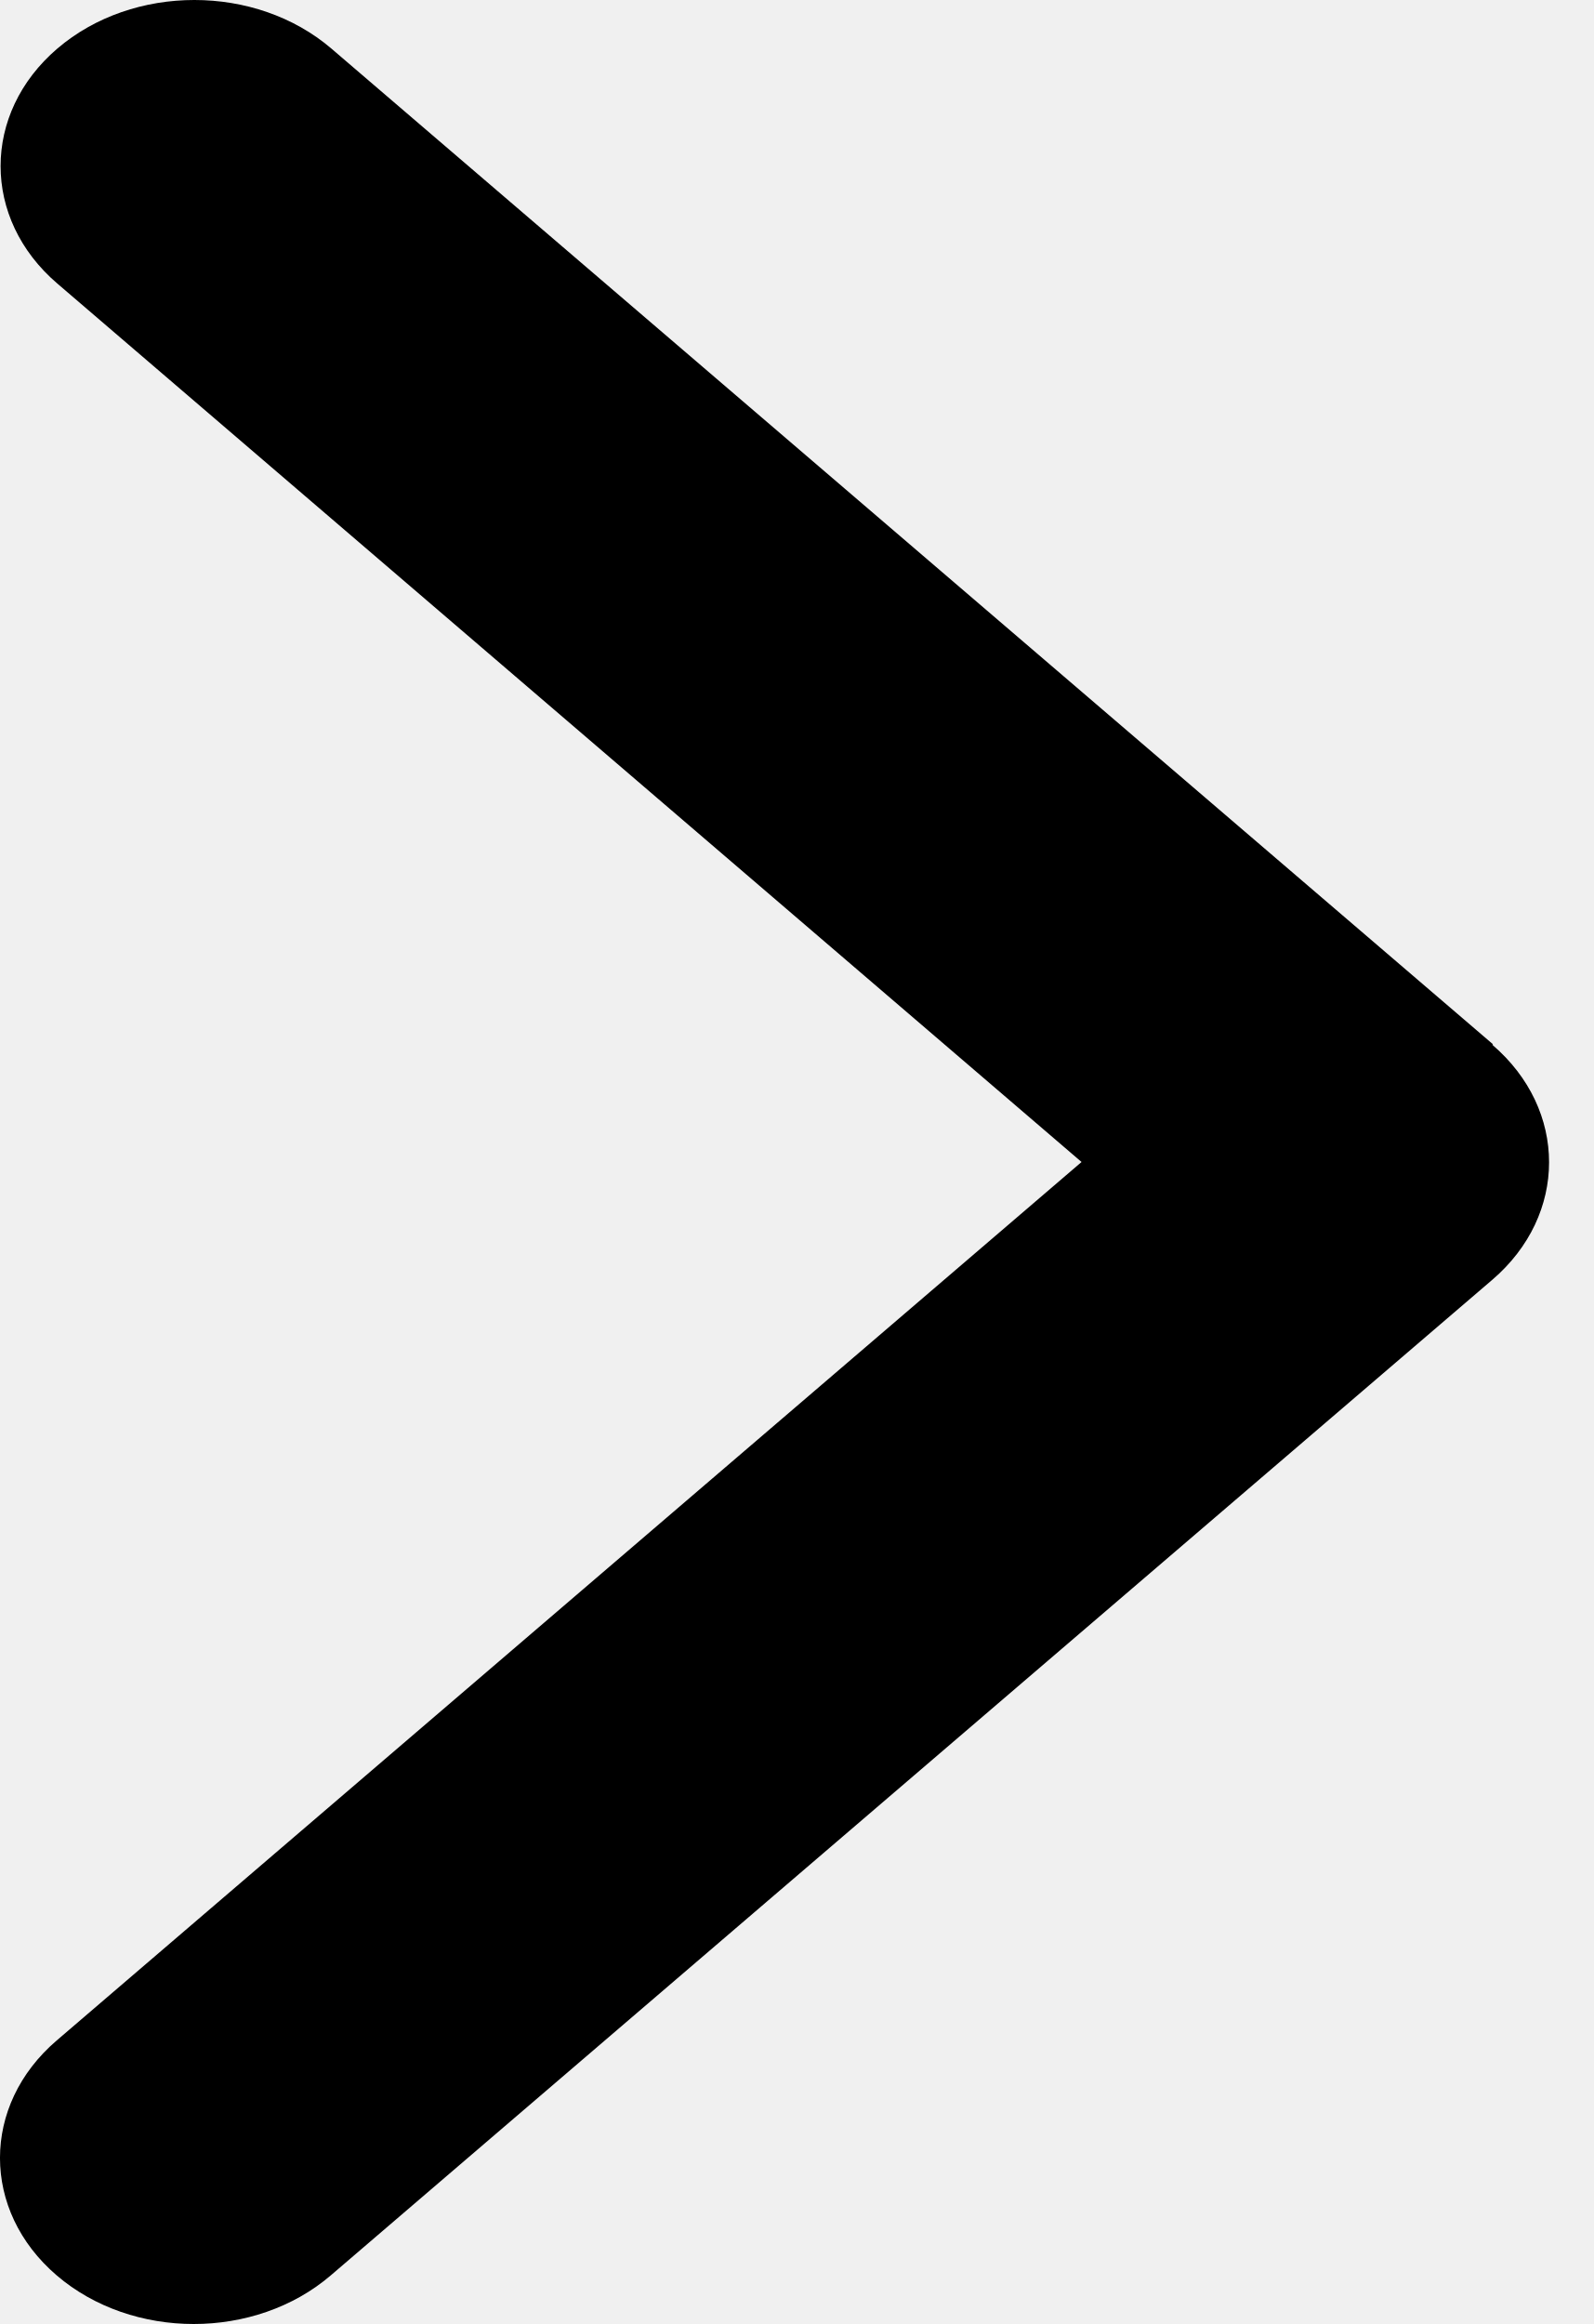
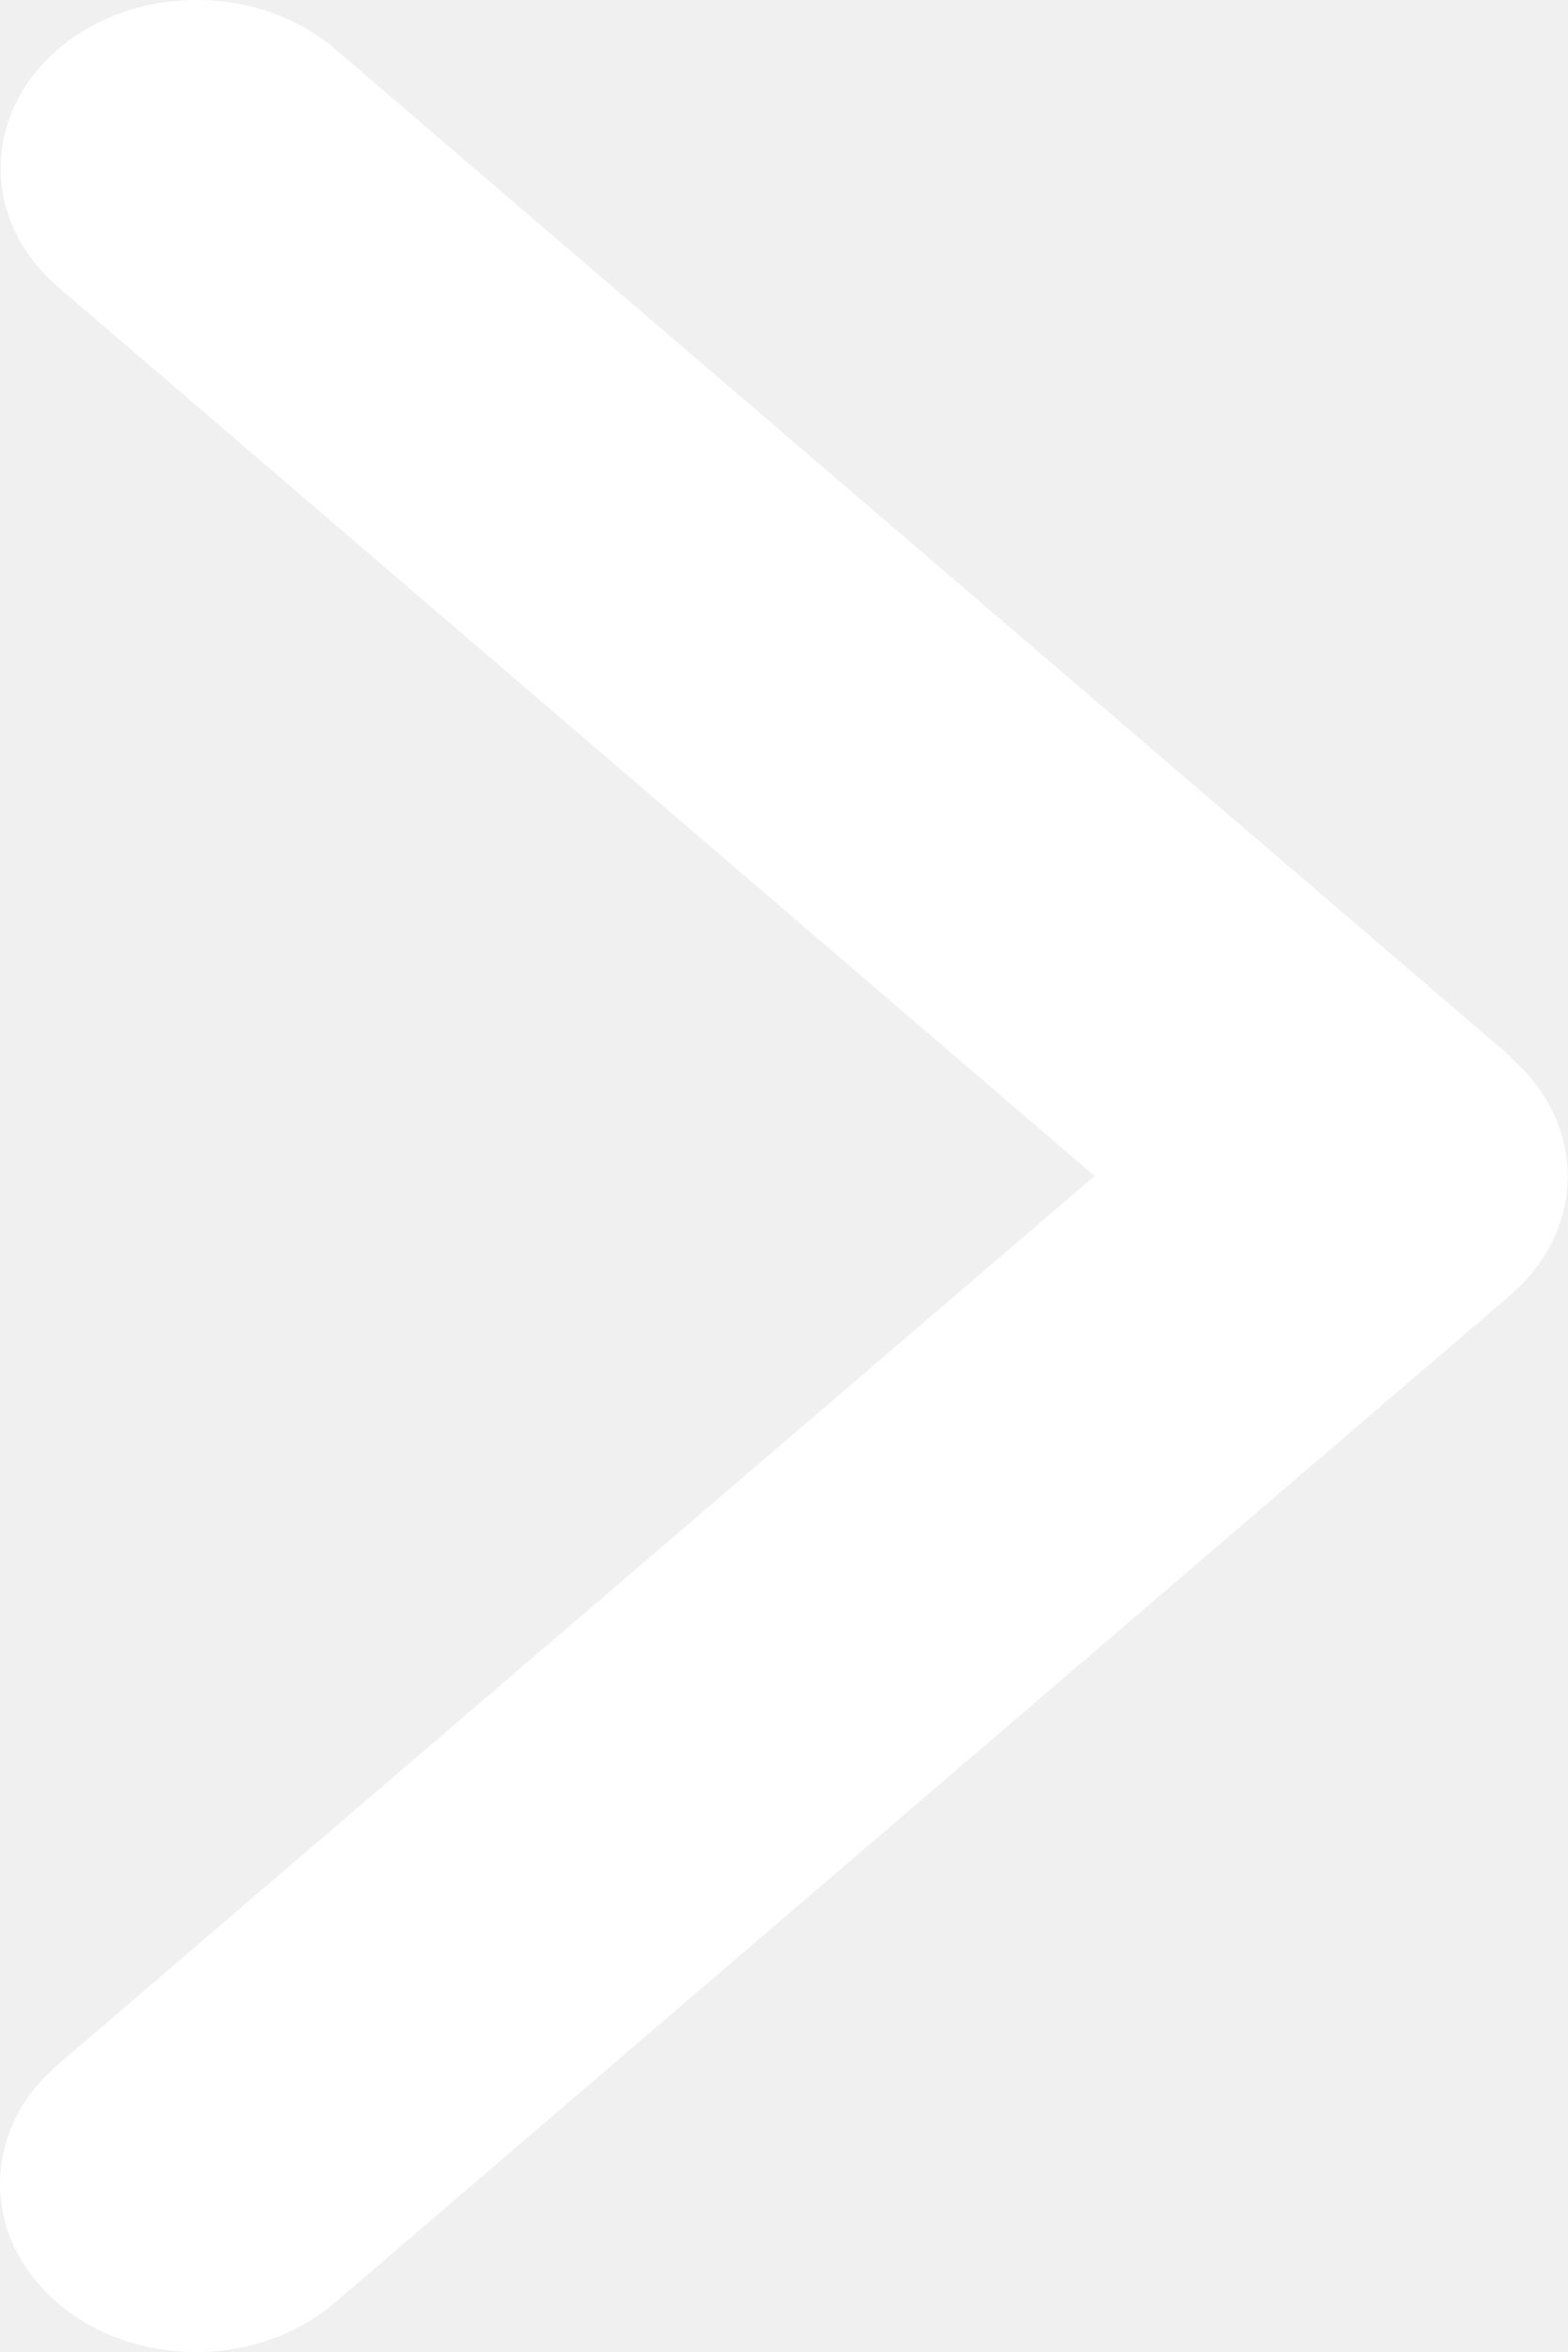
- <svg xmlns="http://www.w3.org/2000/svg" width="24" height="35" viewBox="0 0 24 35" fill="none">
-   <path d="M22.479 15.735C23.618 16.711 23.618 18.297 22.479 19.273L4.982 34.268C3.843 35.244 1.993 35.244 0.854 34.268C-0.285 33.292 -0.285 31.706 0.854 30.73L16.291 17.5L0.863 4.27C-0.276 3.294 -0.276 1.708 0.863 0.732C2.003 -0.244 3.852 -0.244 4.992 0.732L22.488 15.727L22.479 15.735Z" fill="black" />
+ <svg xmlns="http://www.w3.org/2000/svg" width="10" height="15" viewBox="0 0 10 15" fill="none">
+   <path d="M9.634 6.744C10.122 7.162 10.122 7.841 9.634 8.26L2.135 14.686C1.647 15.105 0.854 15.105 0.366 14.686C-0.122 14.268 -0.122 13.588 0.366 13.17L6.982 7.5L0.37 1.83C-0.118 1.412 -0.118 0.732 0.37 0.314C0.858 -0.105 1.651 -0.105 2.139 0.314L9.638 6.74L9.634 6.744Z" fill="white" />
</svg>
